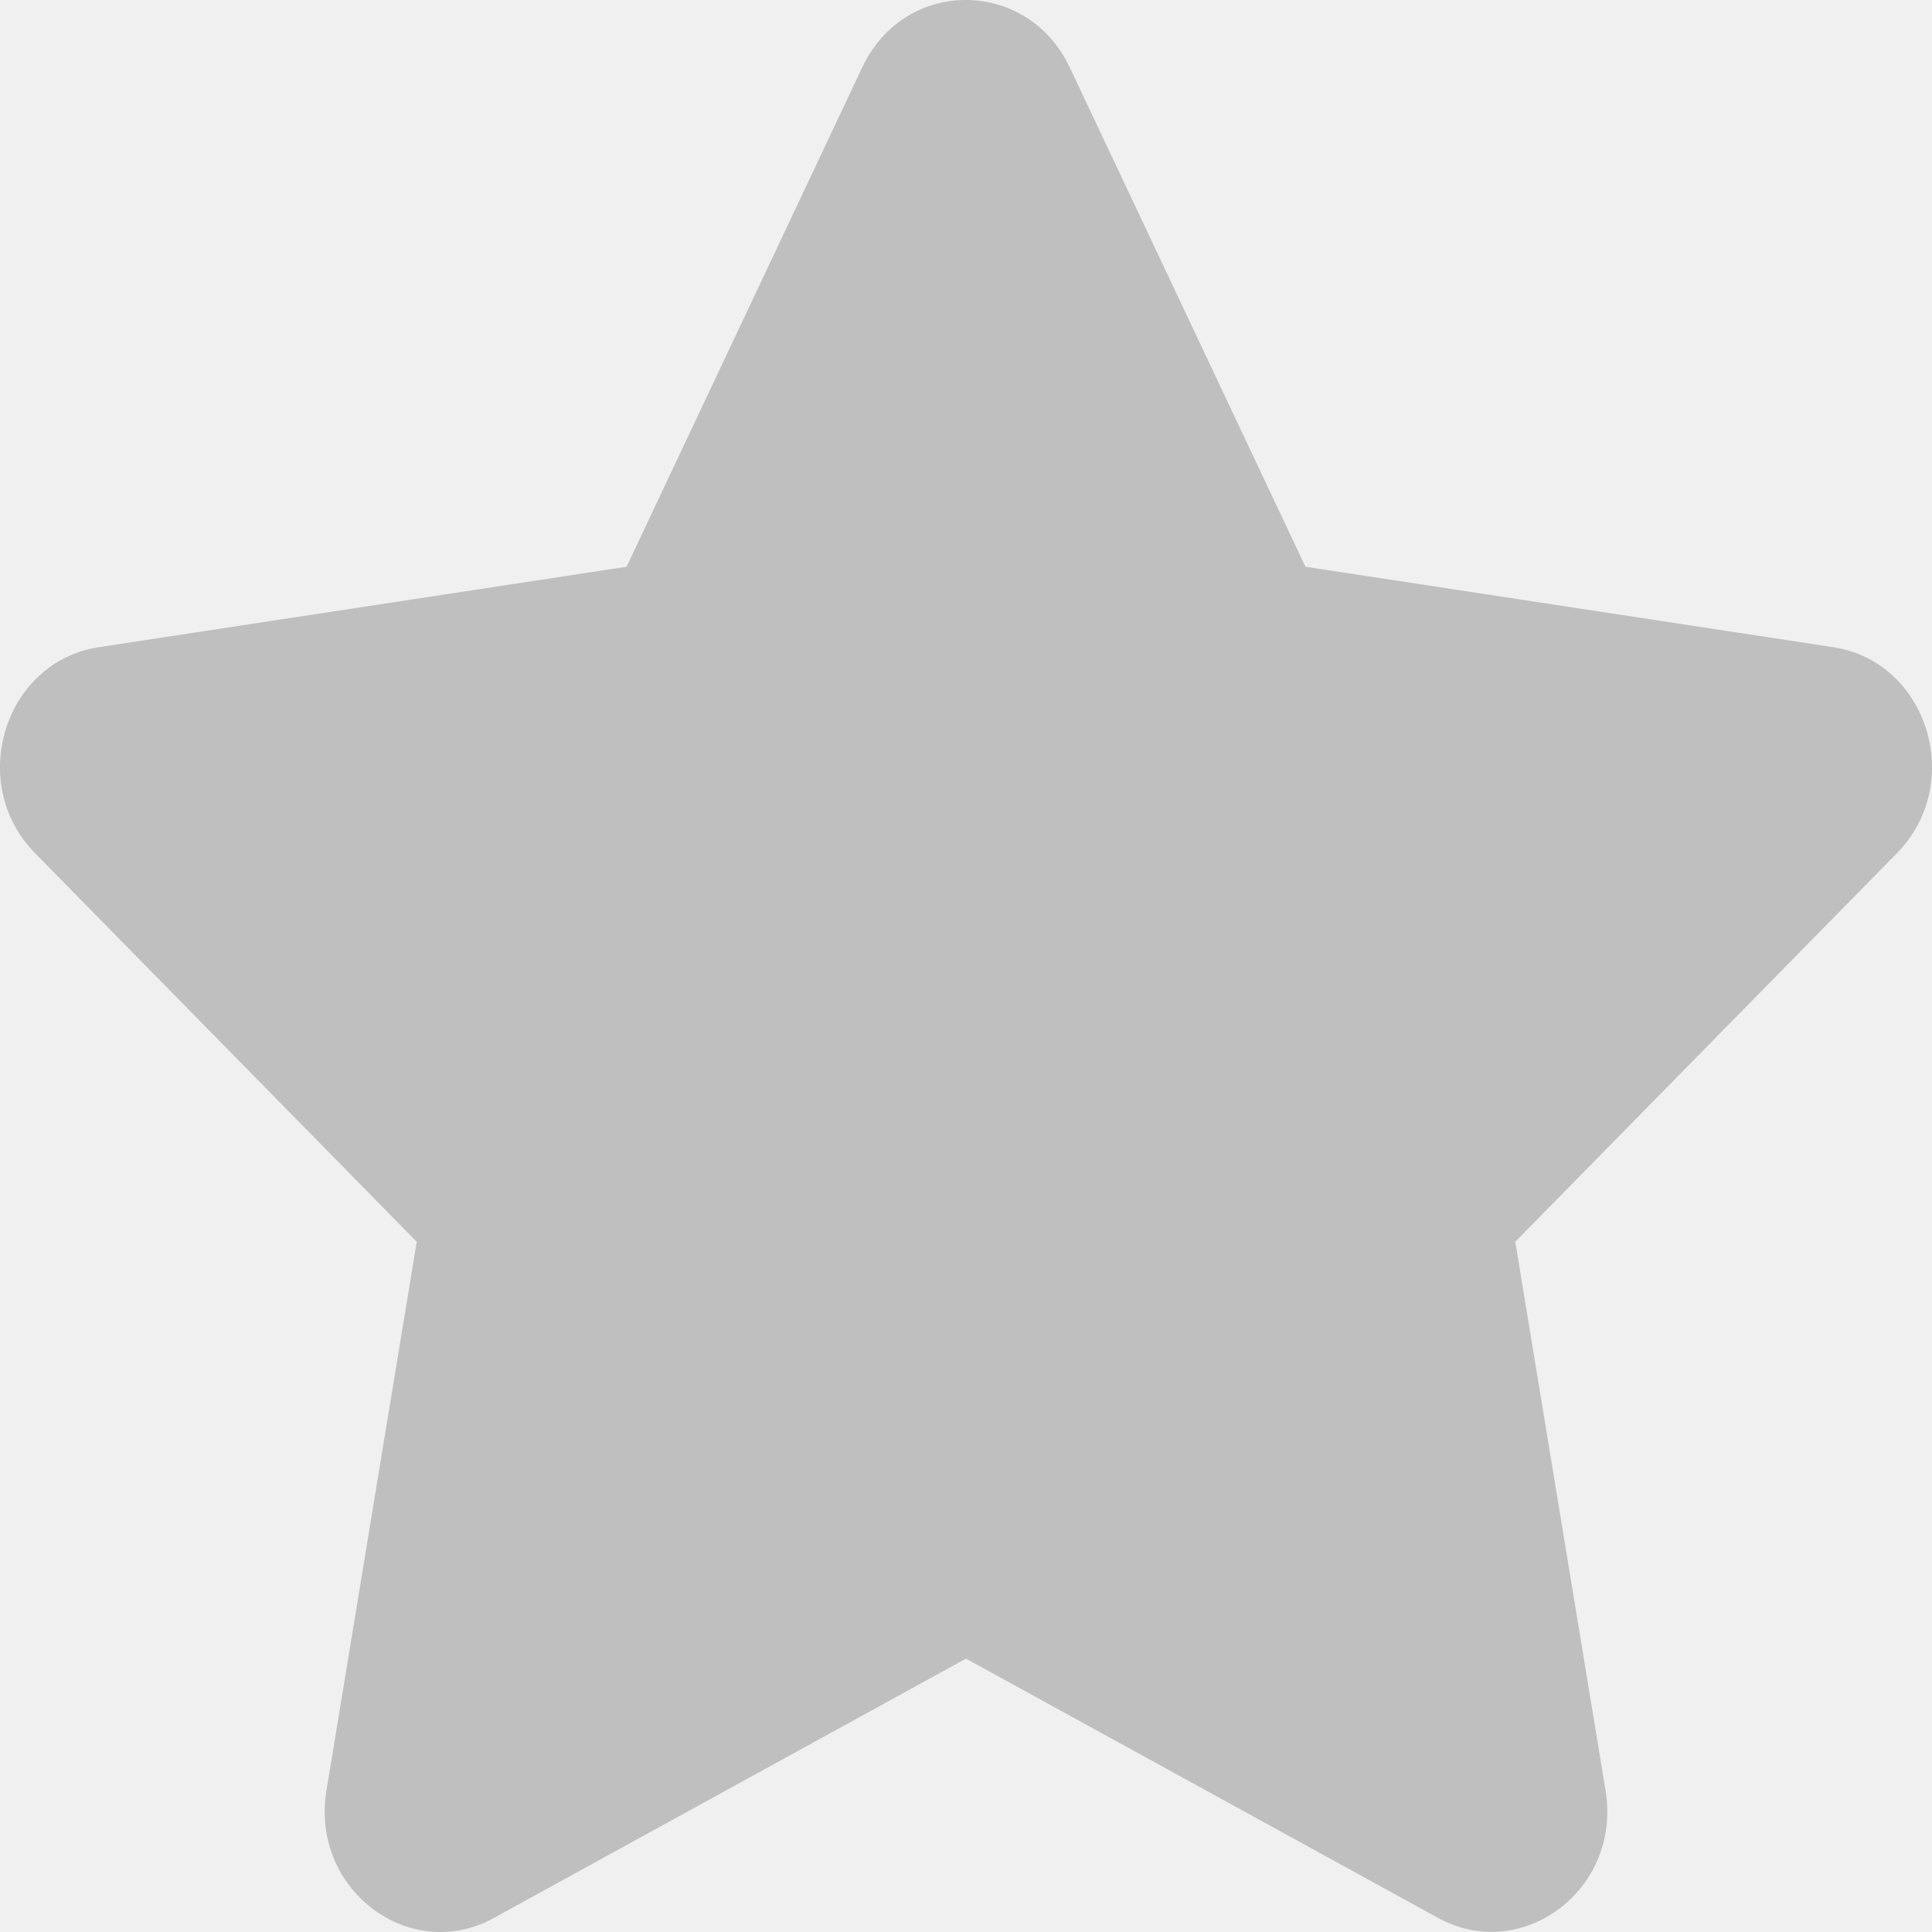
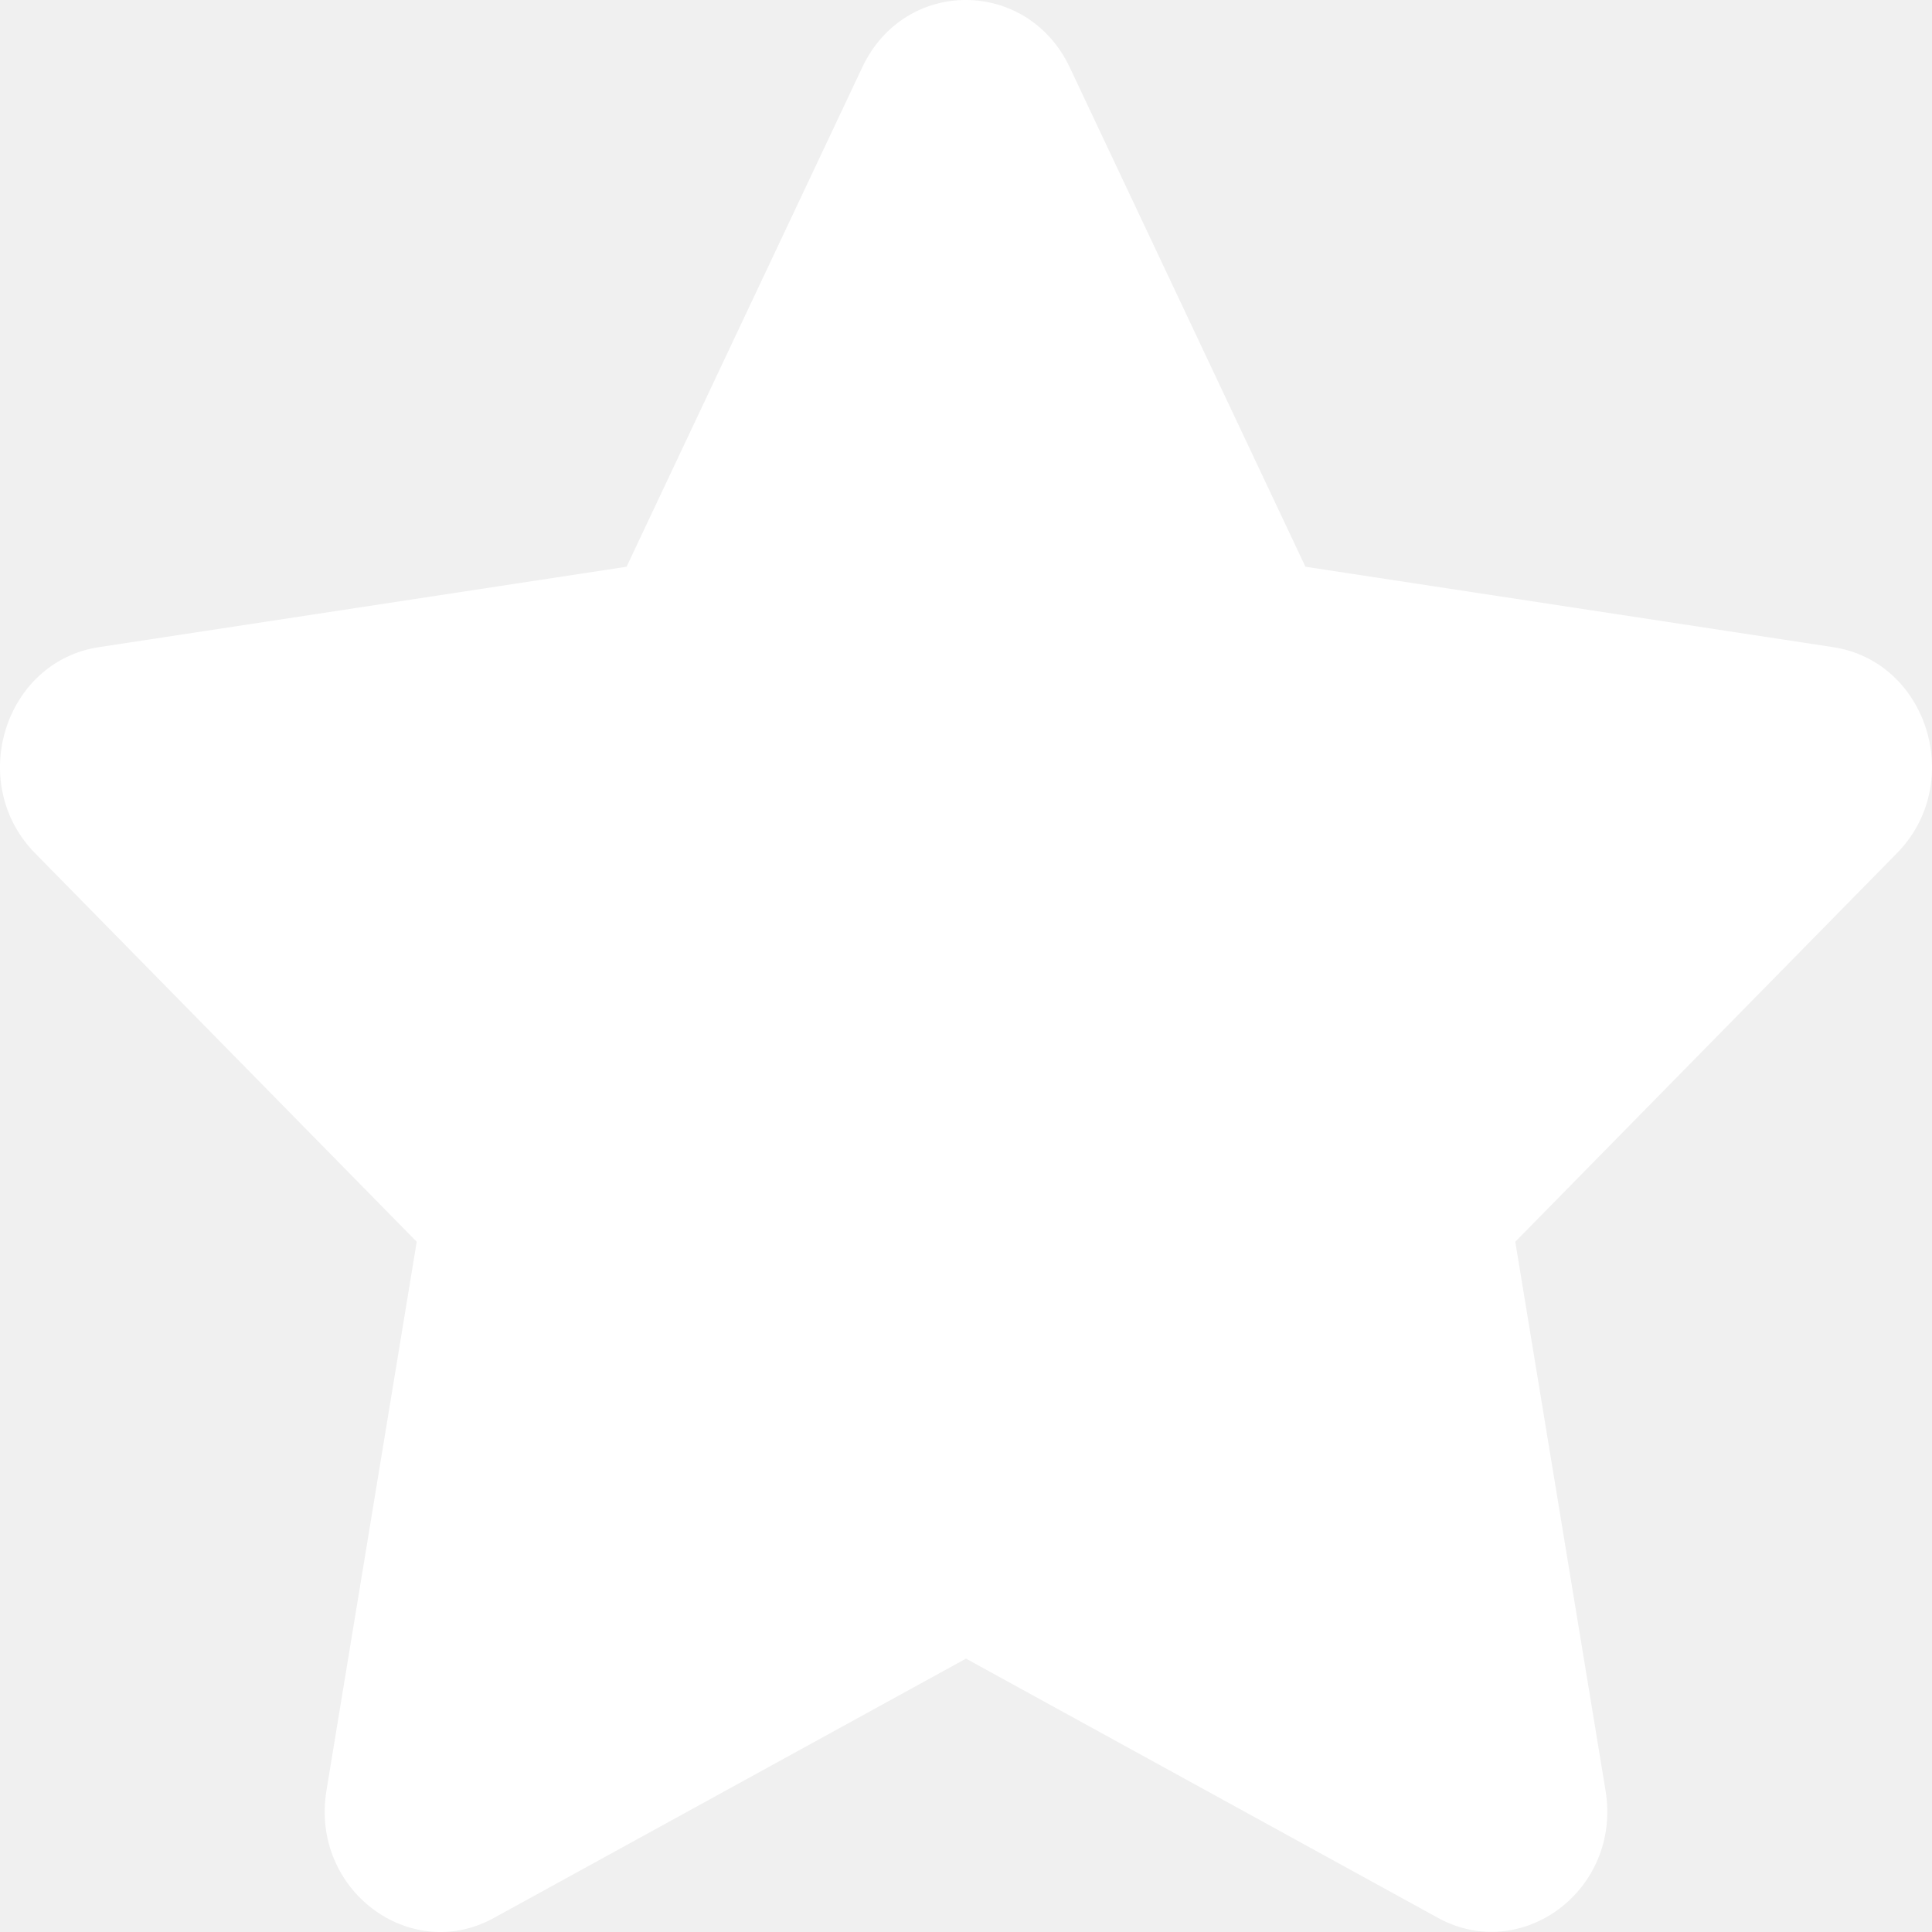
<svg xmlns="http://www.w3.org/2000/svg" width="26" height="26" viewBox="0 0 26 26" fill="none">
-   <path d="M11.605 0.904L8.432 7.627L1.332 8.709C0.058 8.902 -0.452 10.541 0.471 11.481L5.608 16.711L4.393 24.098C4.175 25.434 5.521 26.434 6.648 25.81L13 22.321L19.352 25.81C20.479 26.429 21.825 25.434 21.607 24.098L20.392 16.711L25.529 11.481C26.452 10.541 25.942 8.902 24.668 8.709L17.568 7.627L14.395 0.904C13.826 -0.294 12.179 -0.309 11.605 0.904Z" fill="#BFBFBF" />
+   <path d="M11.605 0.904L8.432 7.627L1.332 8.709C0.058 8.902 -0.452 10.541 0.471 11.481L5.608 16.711L4.393 24.098C4.175 25.434 5.521 26.434 6.648 25.81L13 22.321L19.352 25.81C20.479 26.429 21.825 25.434 21.607 24.098L20.392 16.711L25.529 11.481C26.452 10.541 25.942 8.902 24.668 8.709L17.568 7.627L14.395 0.904C13.826 -0.294 12.179 -0.309 11.605 0.904Z" fill="#FFFFFF" />
</svg>
